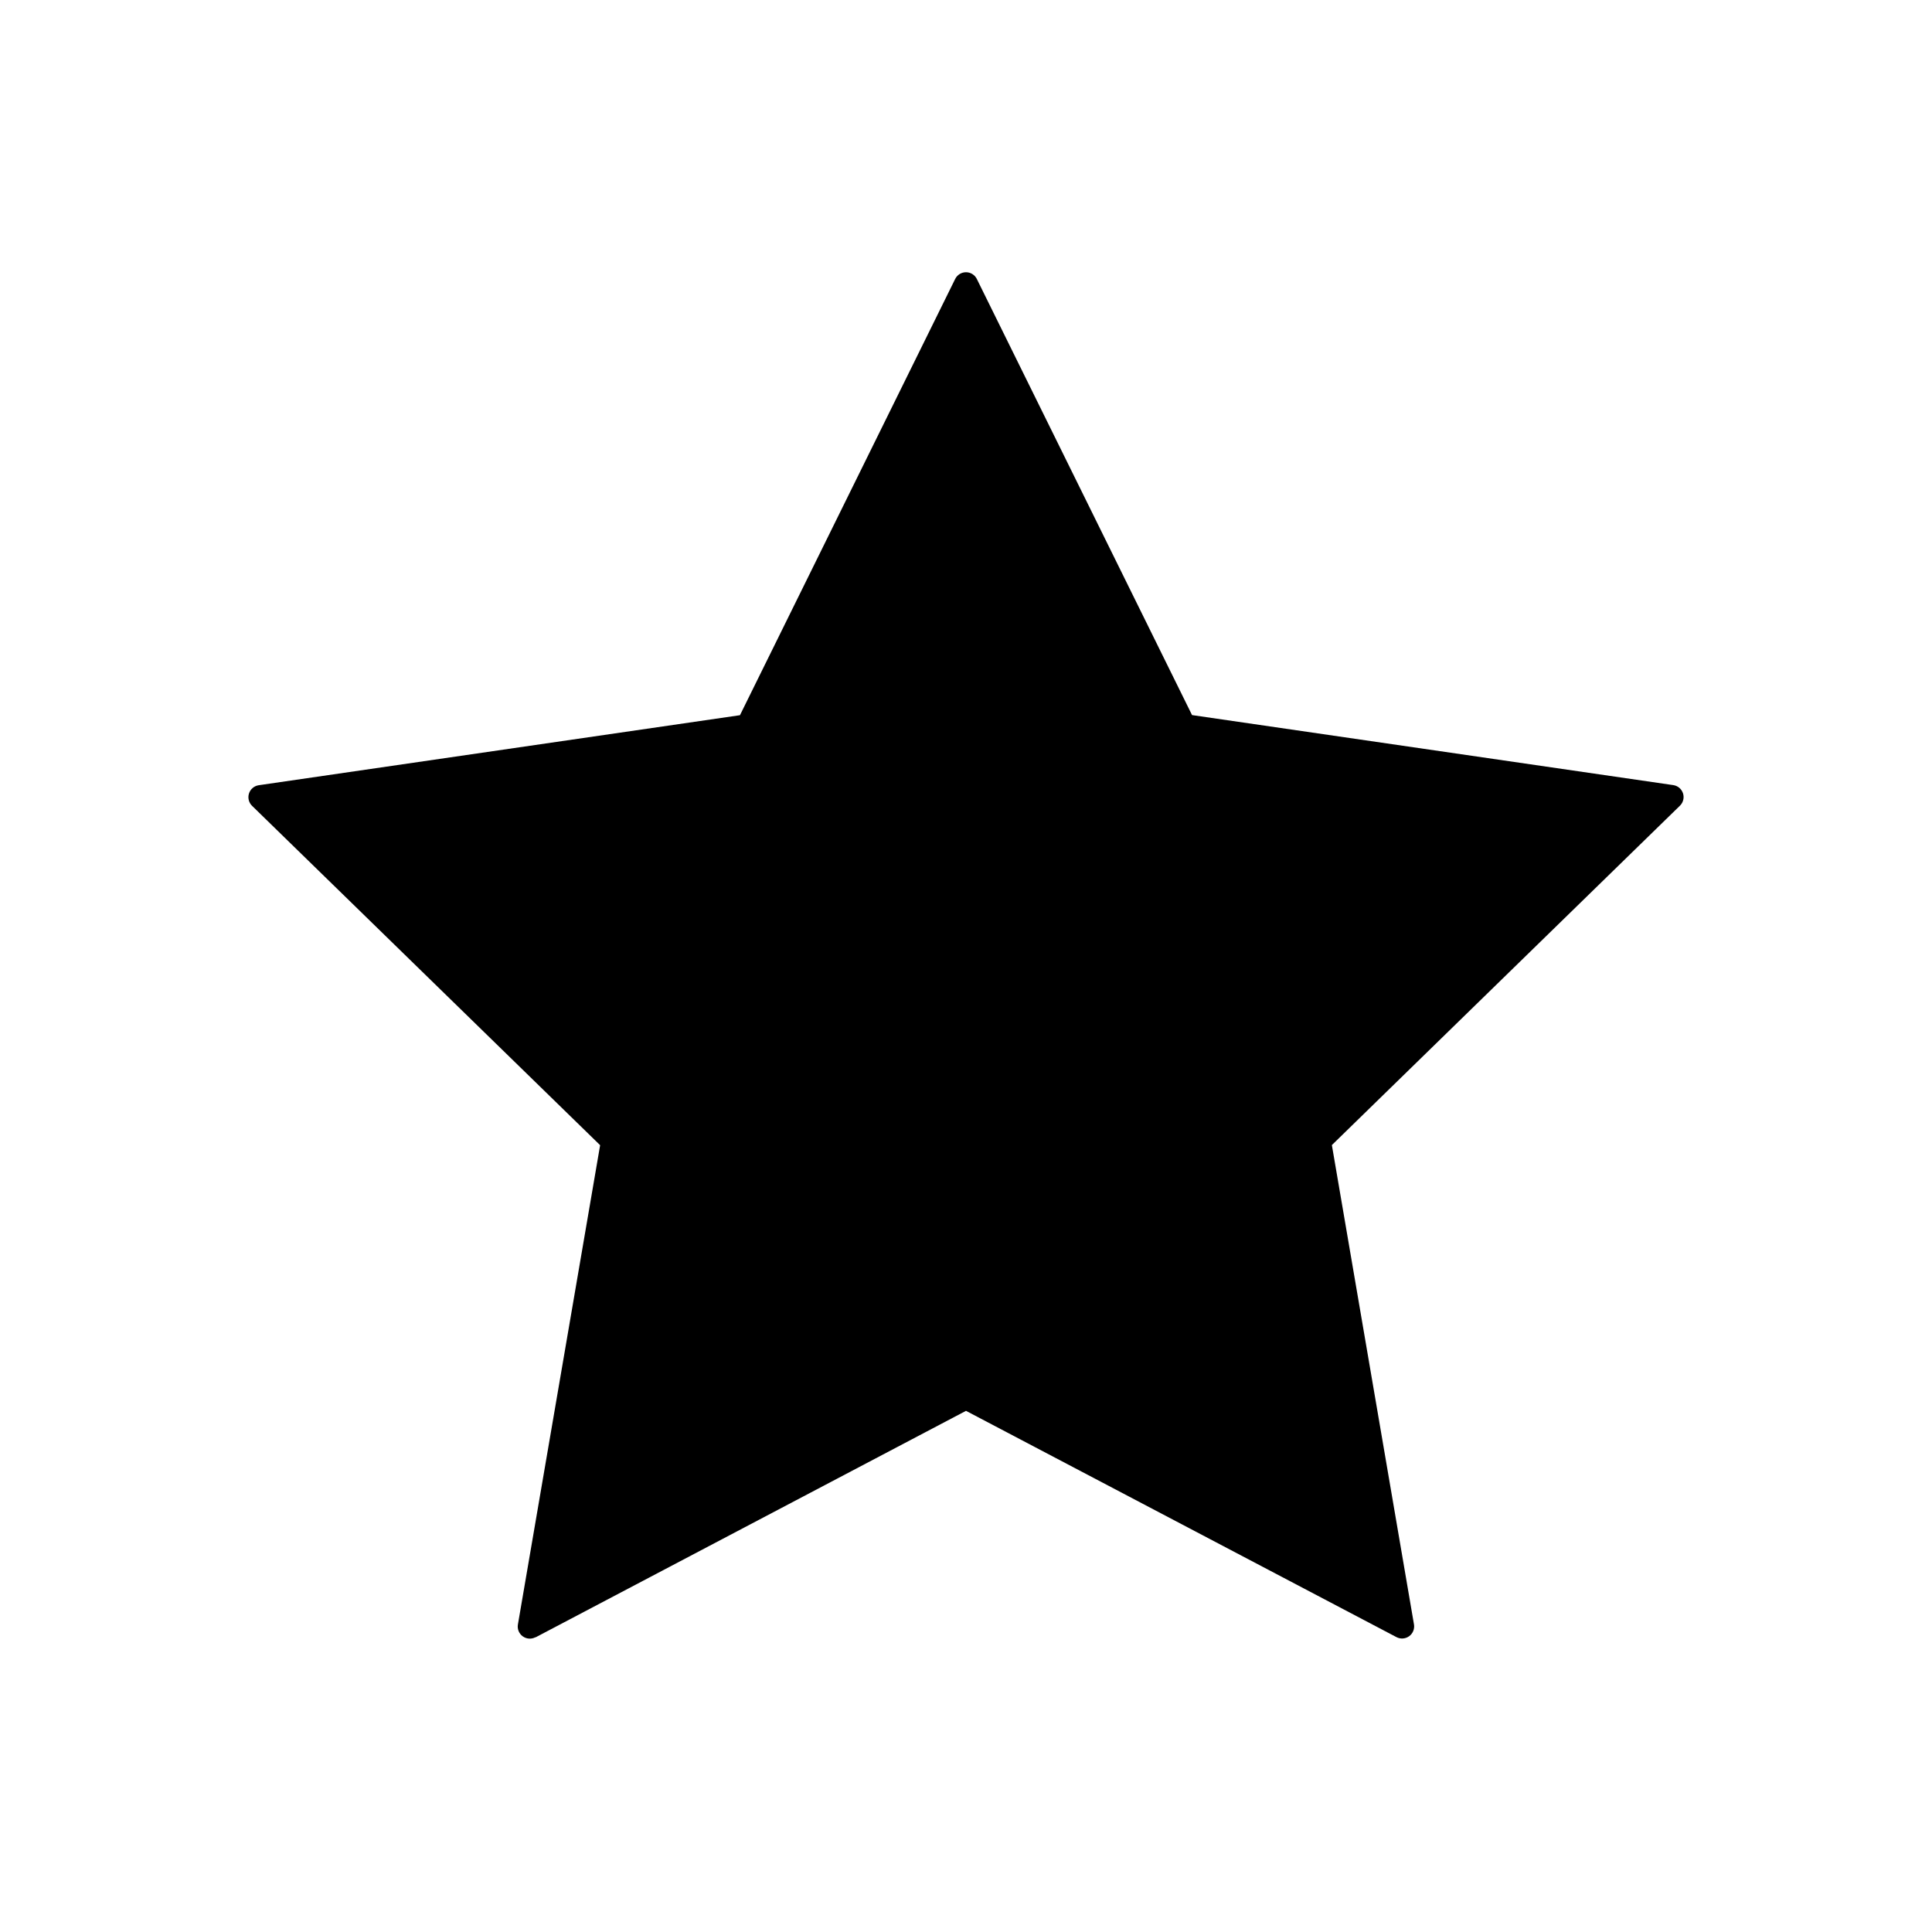
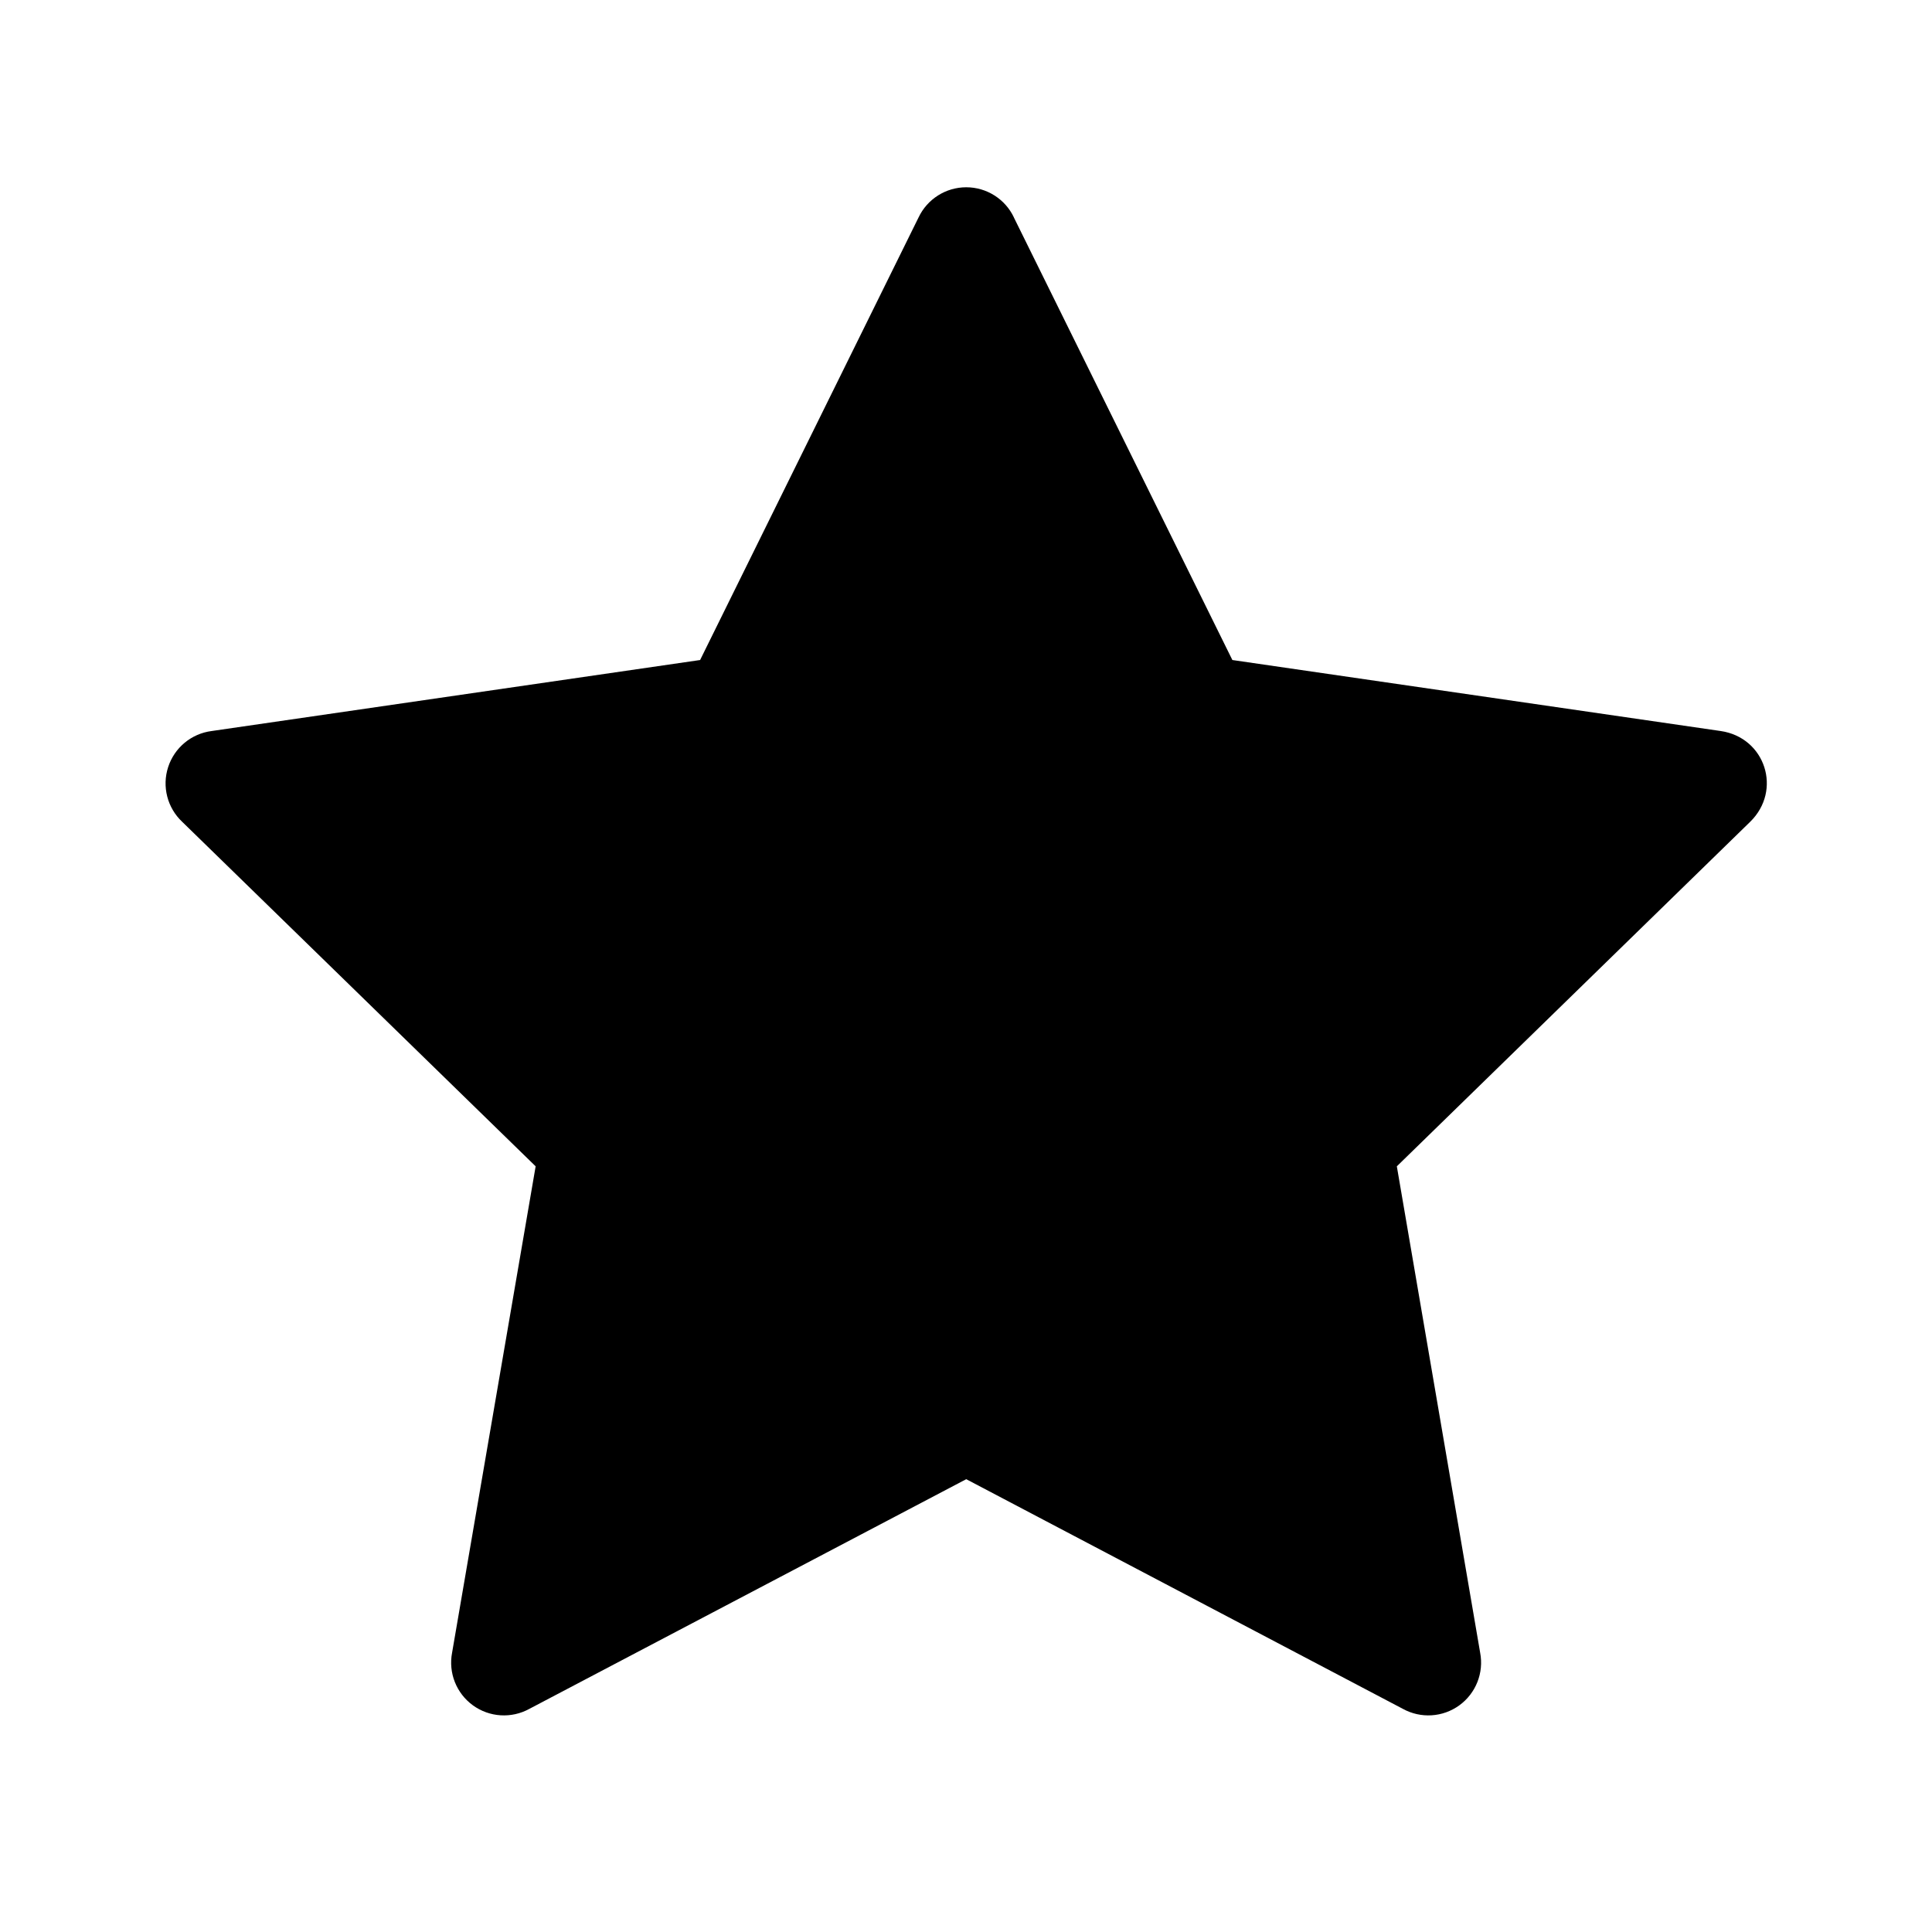
- <svg xmlns="http://www.w3.org/2000/svg" viewBox="0 0 1024 1024">
-   <path fill="currentColor" d="M283.84 867.84 512 747.776l228.16 119.936a6.4 6.4 0 0 0 9.28-6.72l-43.52-254.08 184.512-179.904a6.4 6.4 0 0 0-3.52-10.88l-255.104-37.12L517.76 147.904a6.4 6.4 0 0 0-11.52 0L392.192 379.072l-255.104 37.12a6.4 6.4 0 0 0-3.52 10.88L318.08 606.976l-43.584 254.08a6.4 6.4 0 0 0 9.28 6.72z" />
+ <svg xmlns="http://www.w3.org/2000/svg" viewBox="0 0 16 16">
+   <path fill="currentColor" d="m8.396 1.8 1.81 3.666 4.044.588c.37.054.511.491.244.752l-2.926 2.853.69 4.028a.437.437 0 0 1-.64.465L8.002 12.25l-3.618 1.902a.437.437 0 0 1-.64-.465l.692-4.028-2.927-2.853a.437.437 0 0 1 .244-.752l4.045-.588 1.809-3.665a.437.437 0 0 1 .79 0" />
</svg>
